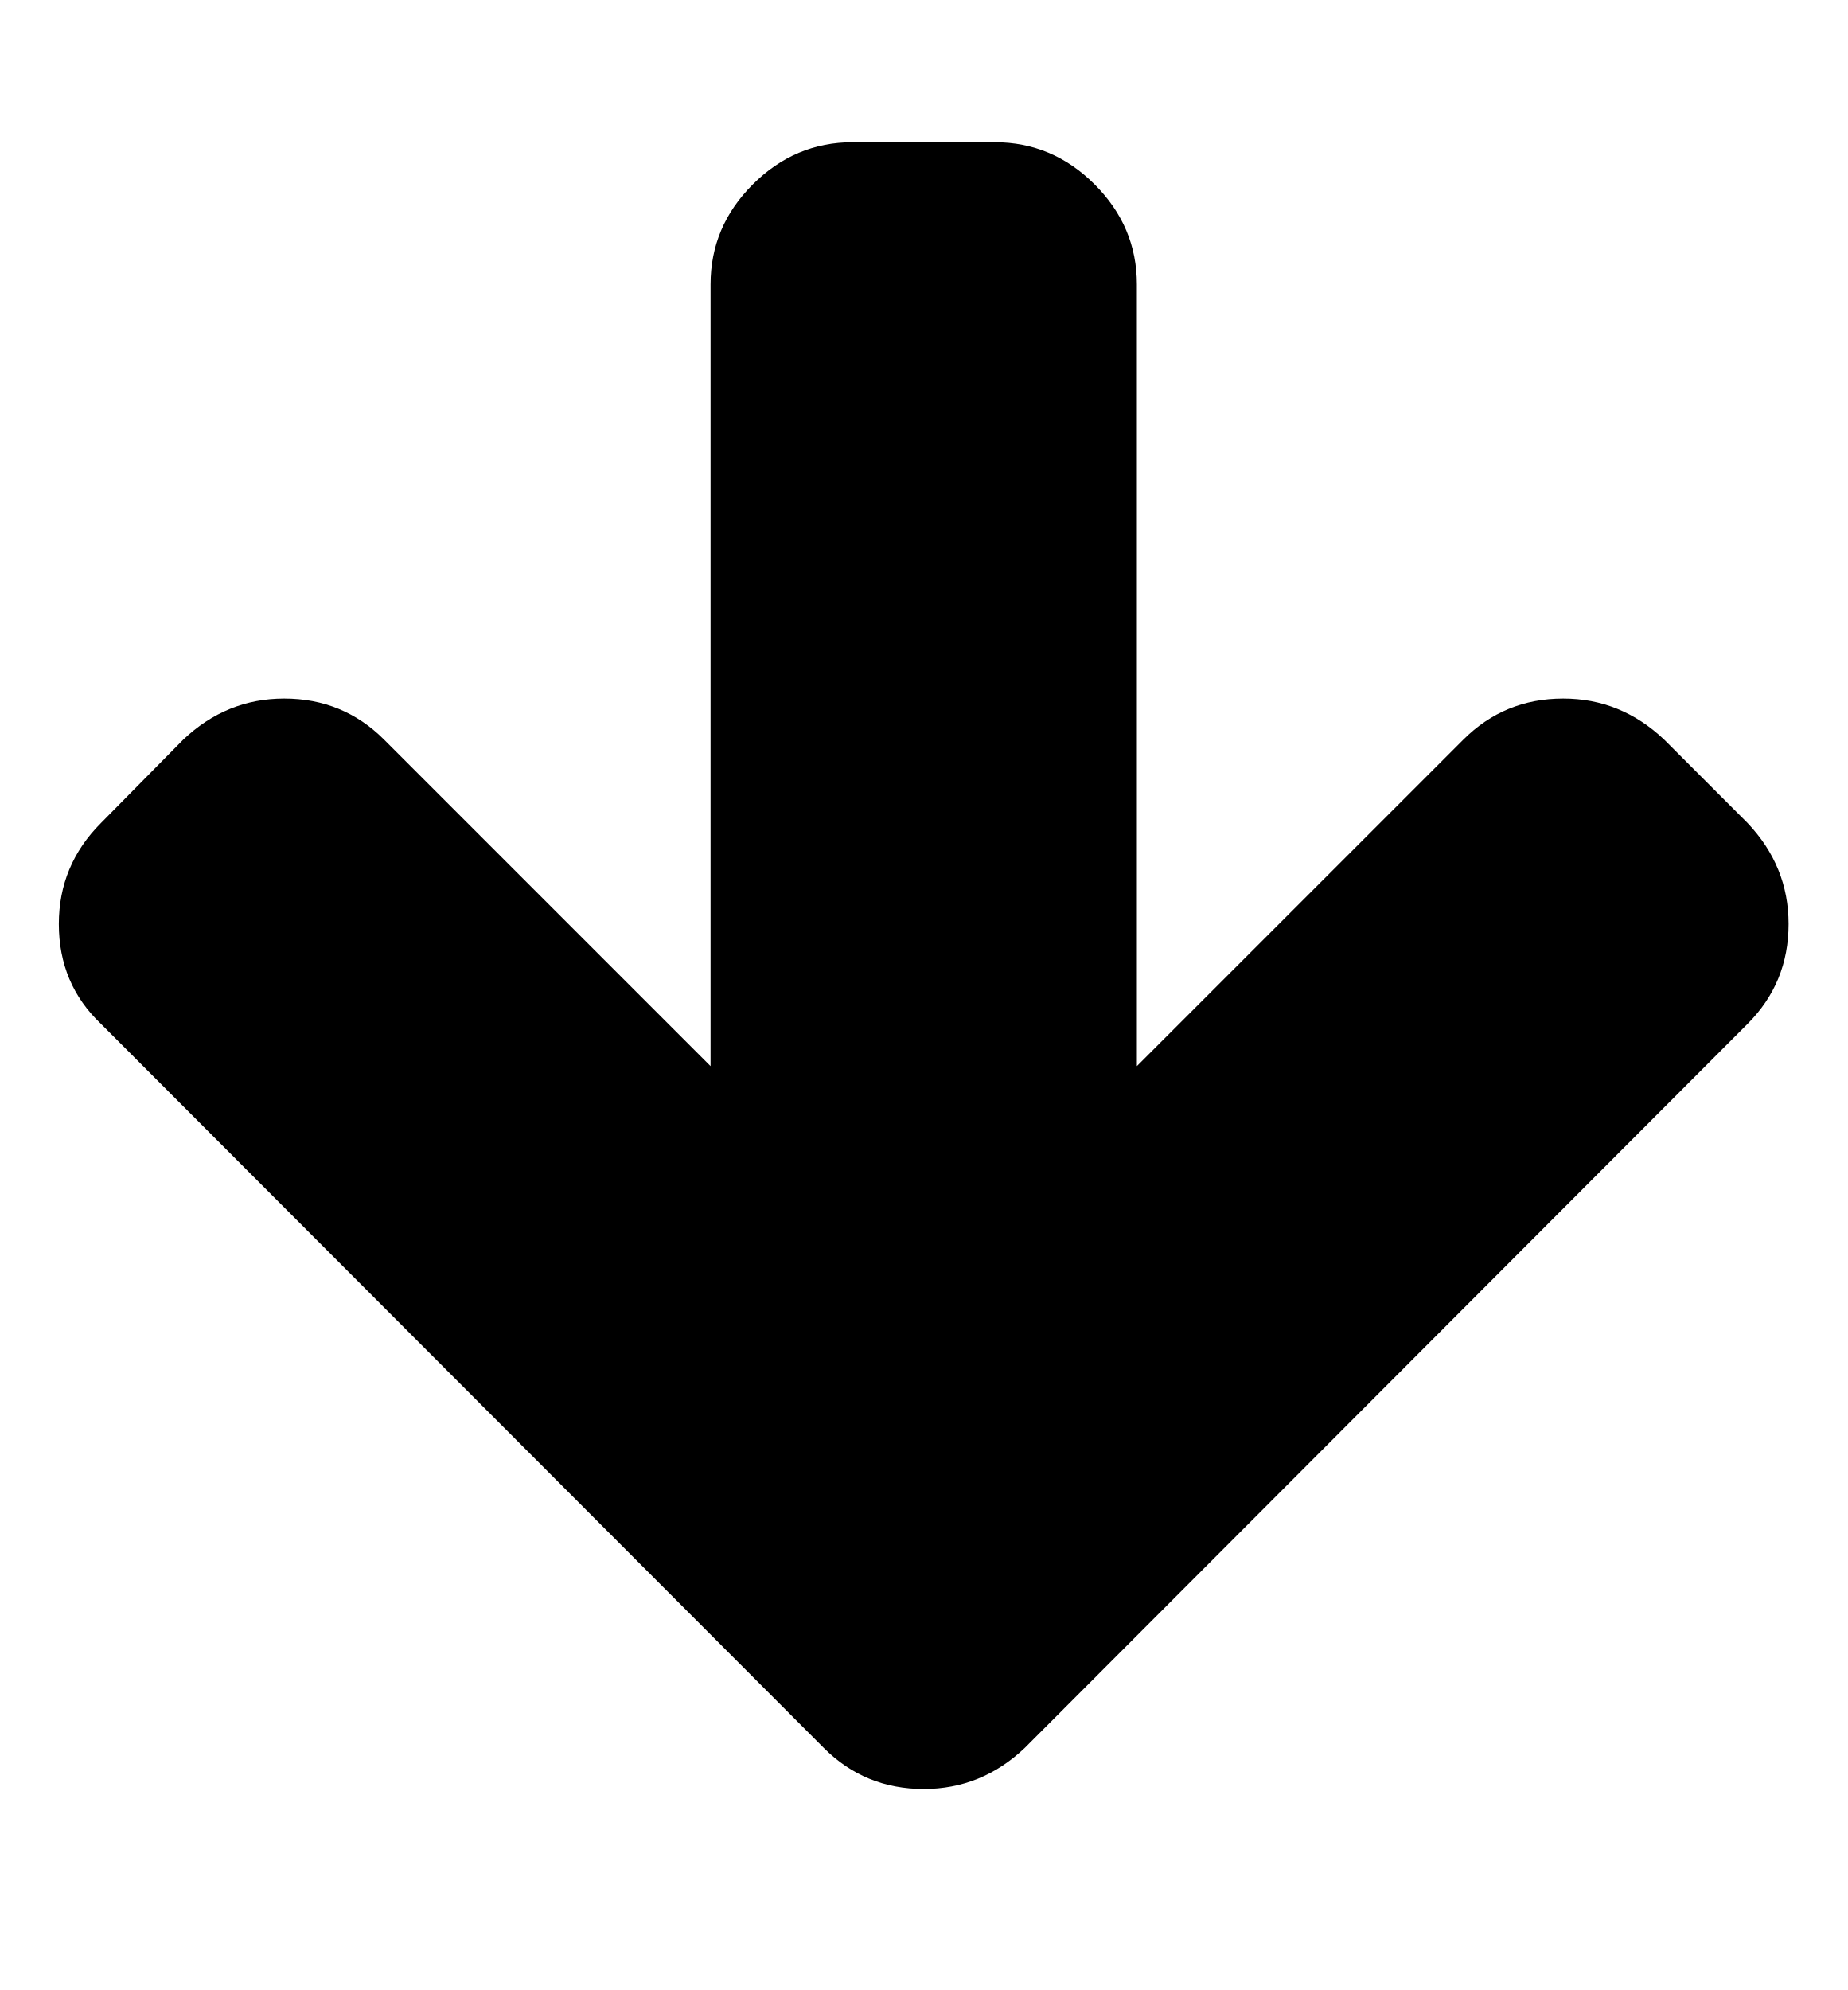
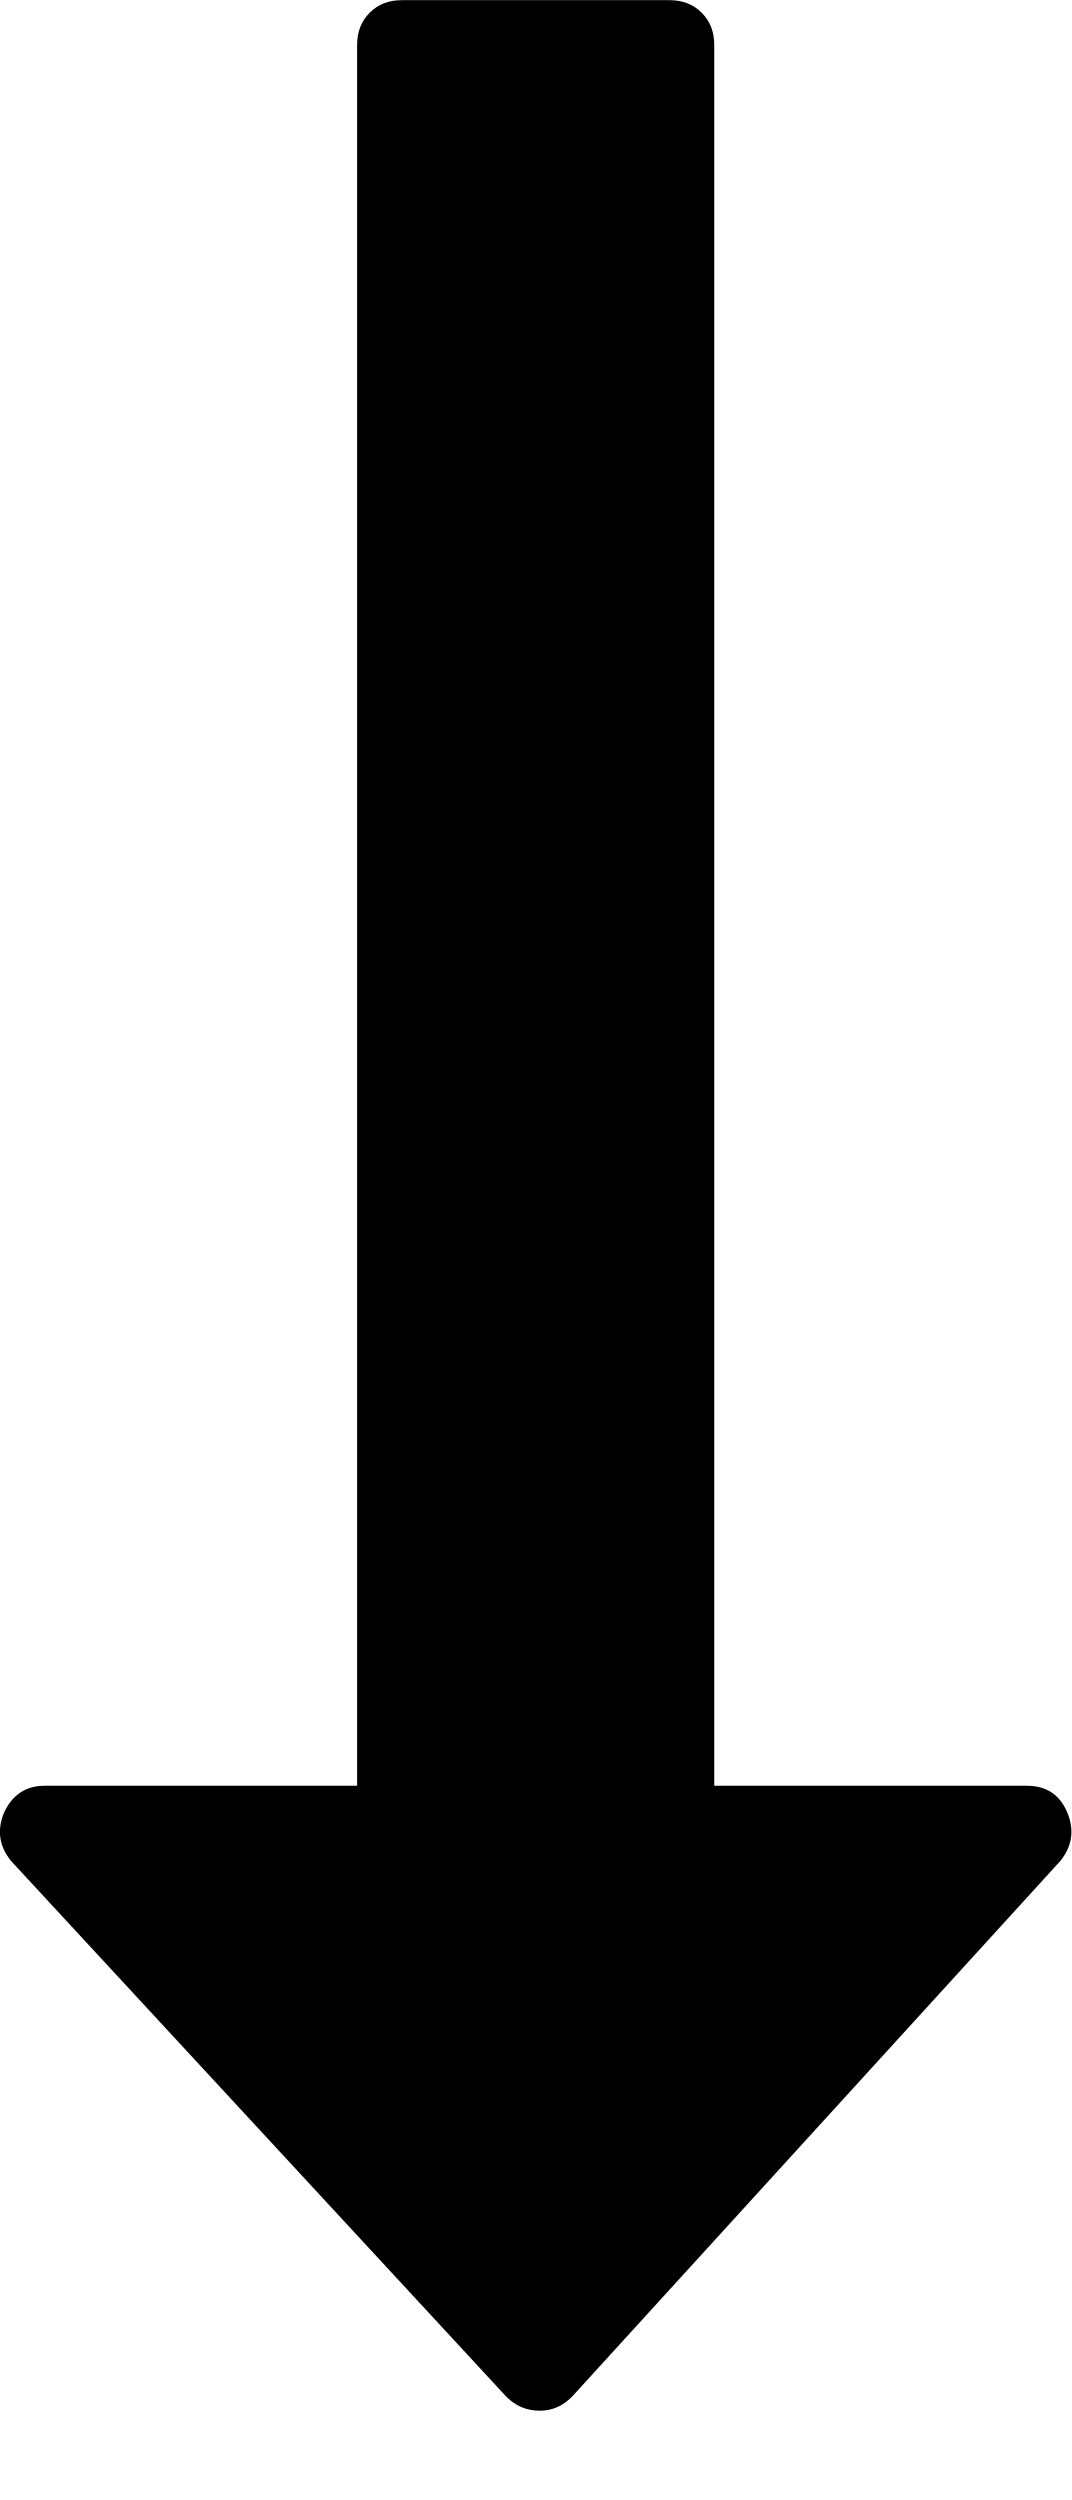
- <svg xmlns="http://www.w3.org/2000/svg" height="1000" width="928.571">
-   <path d="M898.938 464.32q0 29.574 -20.646 50.22l-363.258 363.816q-21.762 20.646 -50.778 20.646 -29.574 0 -50.22 -20.646l-363.258 -363.816q-21.204 -20.088 -21.204 -50.22 0 -29.574 21.204 -50.778l41.292 -41.85q21.762 -20.646 50.778 -20.646 29.574 0 50.22 20.646l164.052 164.052v-392.832q0 -29.016 21.204 -50.22t50.22 -21.204h71.424q29.016 0 50.22 21.204t21.204 50.22v392.832l164.052 -164.052q20.646 -20.646 50.22 -20.646 29.016 0 50.778 20.646l41.85 41.85q20.646 21.762 20.646 50.778z" />
+ <svg xmlns="http://www.w3.org/2000/svg" height="1000" width="428.571">
+   <path d="M426.87 724.906q4.464 10.602 -2.79 19.53l-195.3 214.272q-5.58 5.58 -12.834 5.58 -7.812 0 -13.392 -5.58l-198.09 -214.272q-7.254 -8.928 -2.79 -19.53 5.022 -10.602 16.182 -10.602h124.992v-696.384q0 -7.812 5.022 -12.834t12.834 -5.022h107.136q7.812 0 12.834 5.022t5.022 12.834v696.384h124.992q11.718 0 16.182 10.602z" />
</svg>
